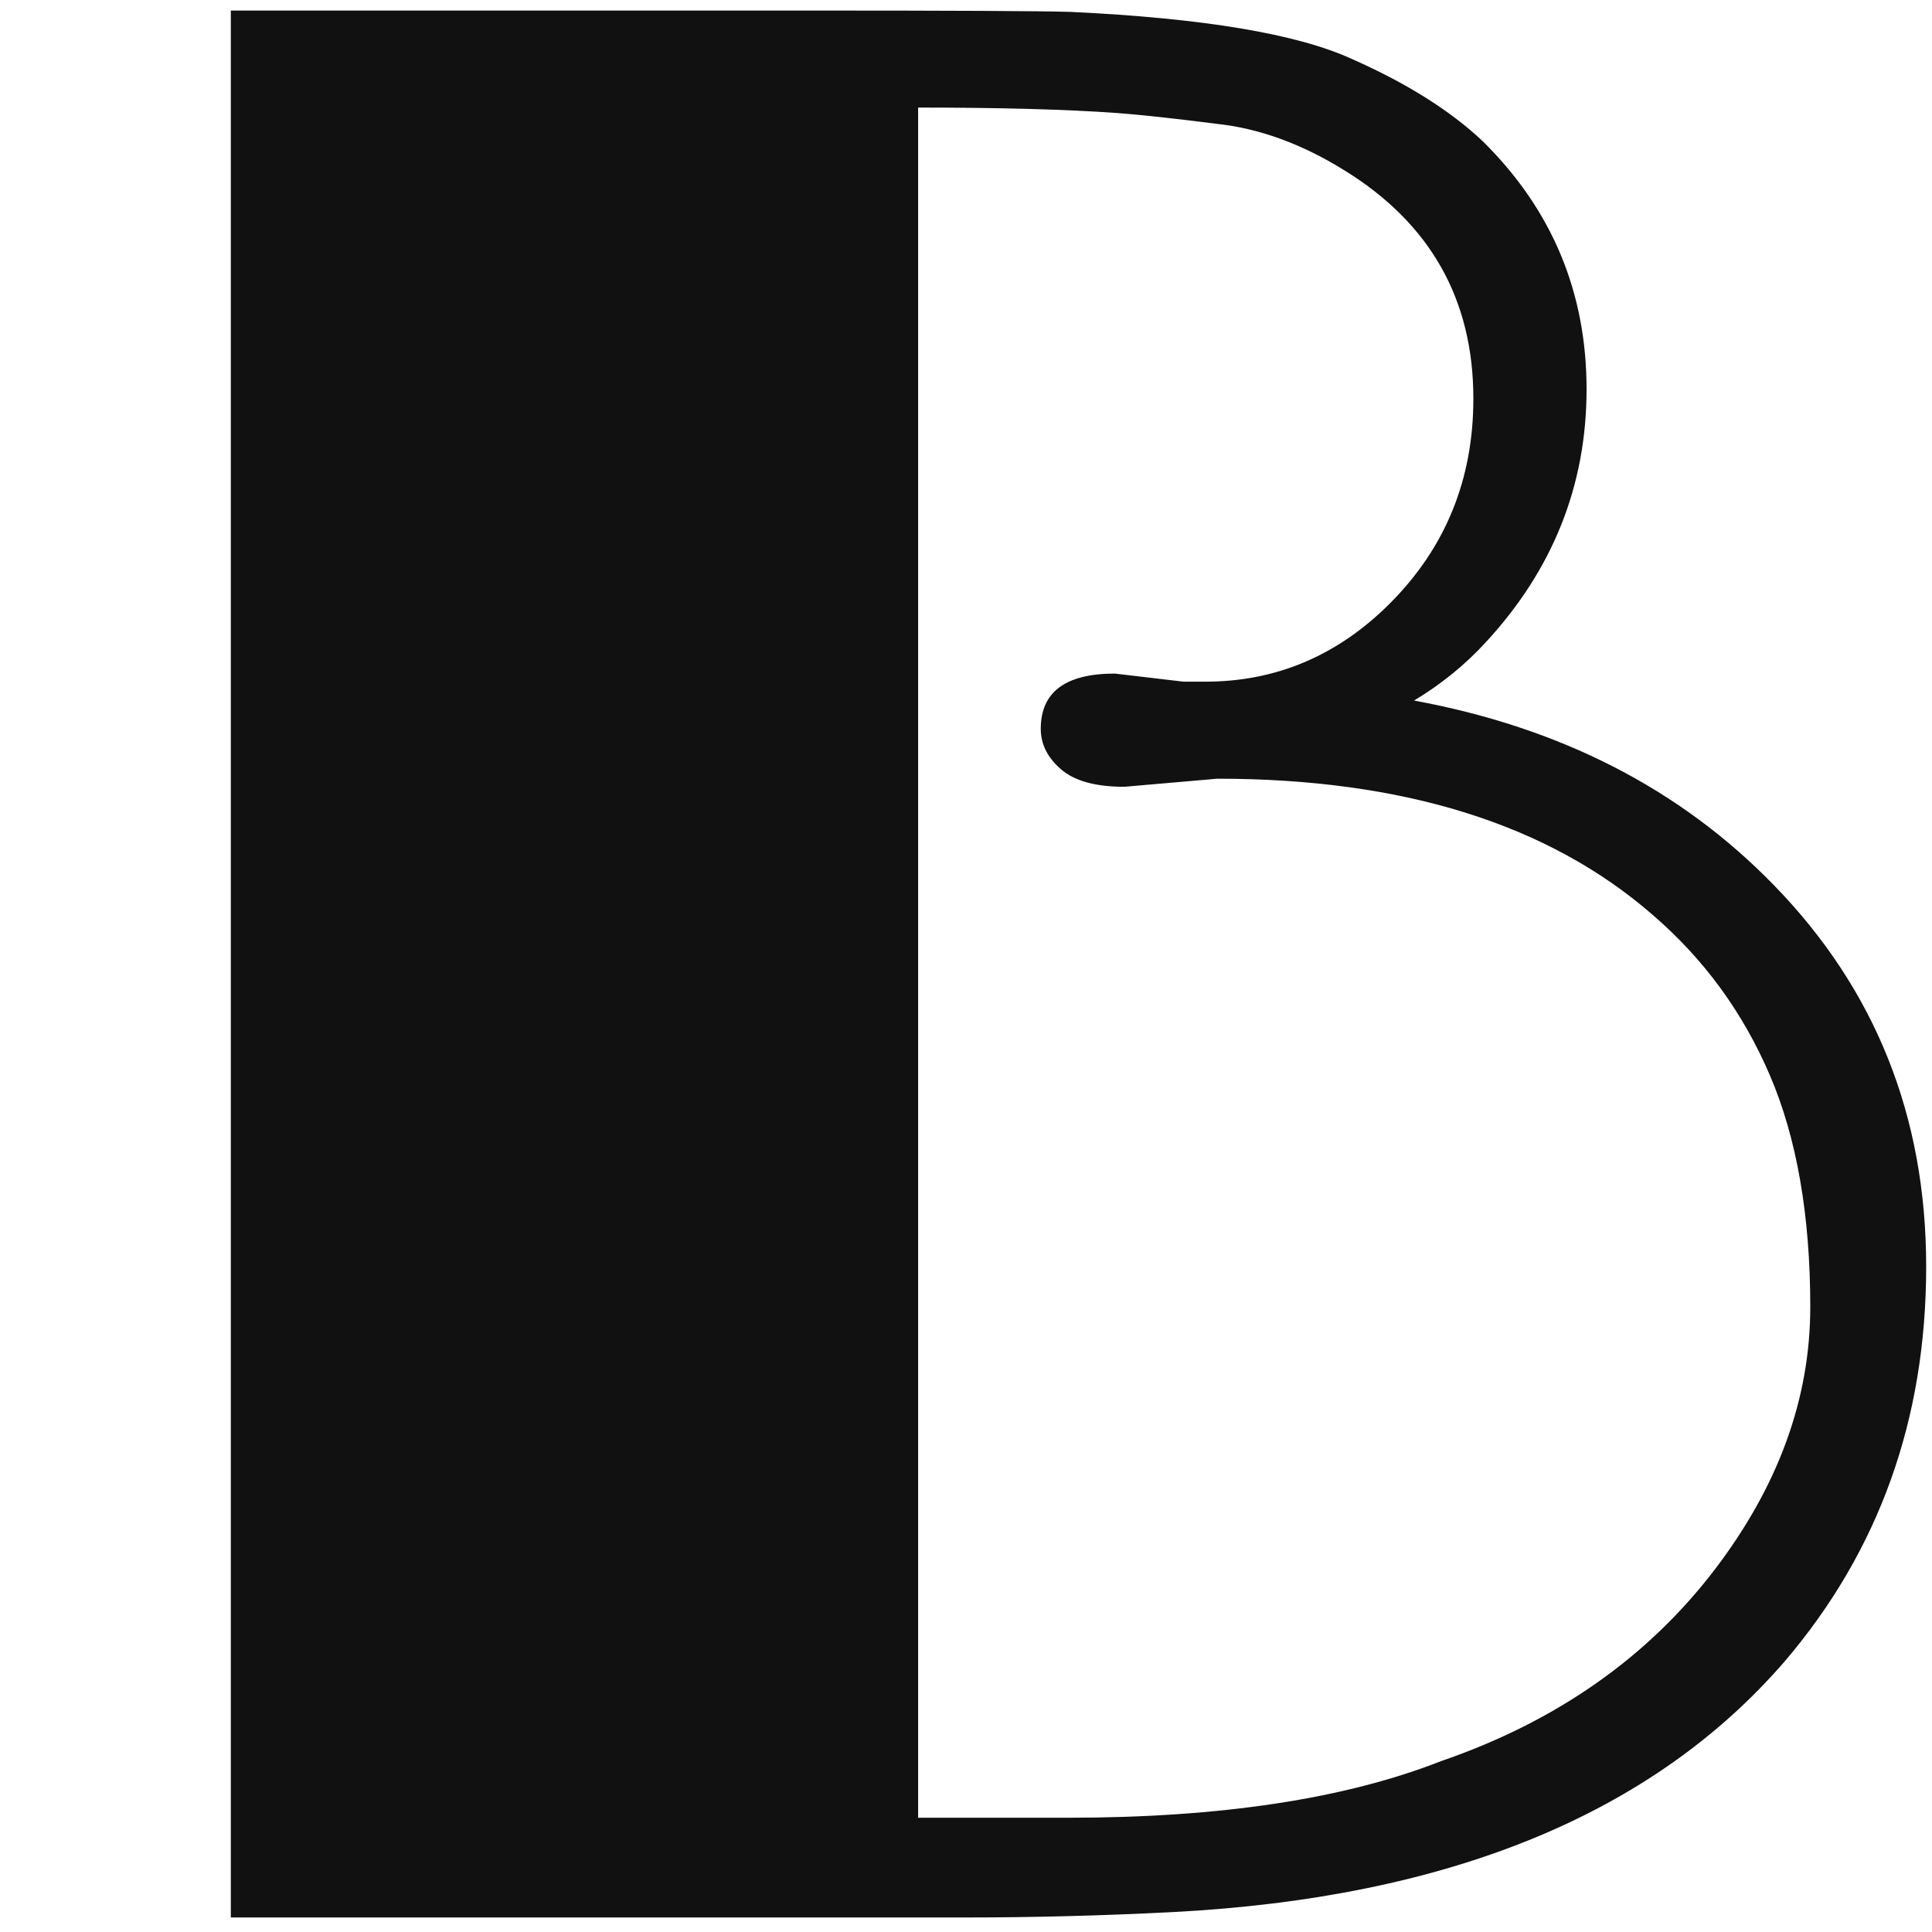
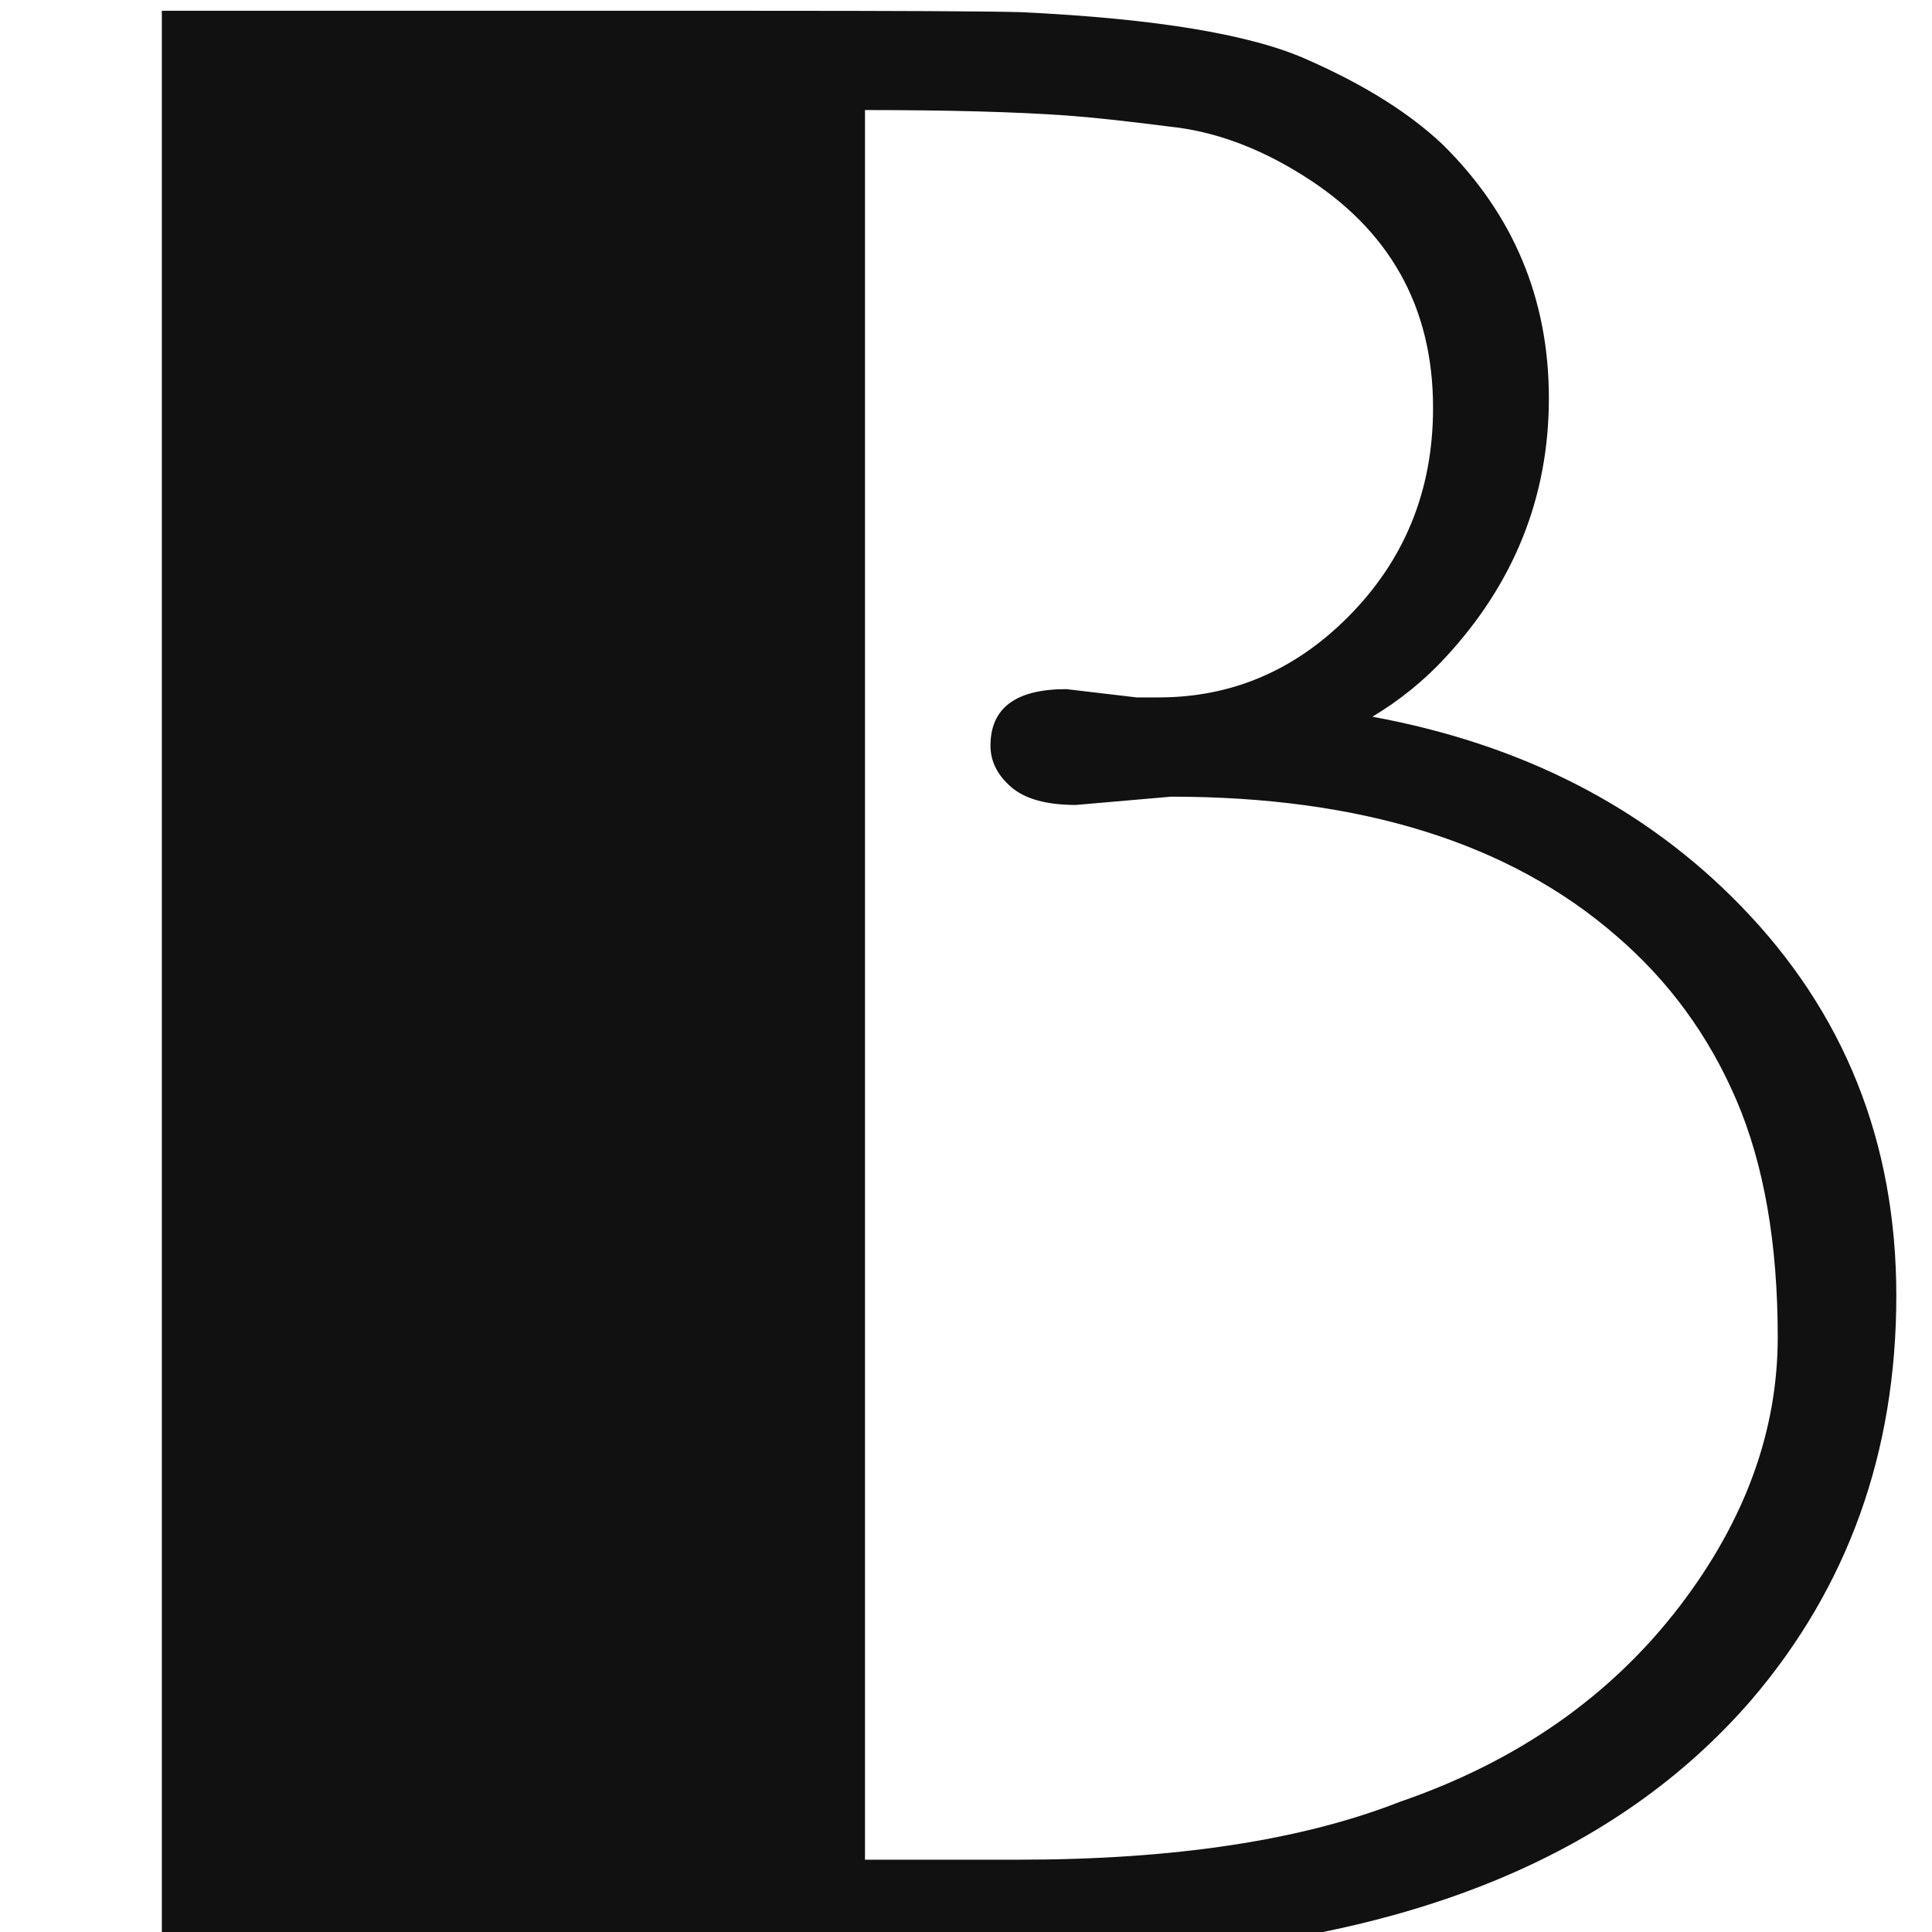
- <svg xmlns="http://www.w3.org/2000/svg" width="49" height="49" viewBox="0 0 103 133" fill="none">
+ <svg xmlns="http://www.w3.org/2000/svg" width="49" height="49" viewBox="0 0 110 130" fill="none">
  <path d="M0.89 0.726C17.589 0.726 30.855 0.726 40.69 0.726C50.585 0.726 56.585 0.757 58.688 0.818C67.841 1.251 74.304 2.334 78.077 4.065C81.85 5.735 84.85 7.622 87.076 9.725C91.838 14.425 94.22 20.115 94.22 26.795C94.22 33.413 91.9 39.227 87.262 44.236C85.839 45.783 84.2 47.112 82.345 48.226C92.426 50.081 100.683 54.318 107.115 60.935C114.104 68.11 117.599 76.862 117.599 87.19C117.599 97.705 114.352 106.766 107.857 114.373C98.766 124.887 84.726 130.639 65.738 131.629C60.914 131.876 56.152 132 51.451 132H0.89V0.726ZM61.749 46.37L66.481 46.927H67.965C72.851 46.927 77.088 45.133 80.675 41.546C84.509 37.711 86.427 33.011 86.427 27.444C86.427 20.641 83.489 15.415 77.613 11.766C74.644 9.91 71.676 8.828 68.707 8.519C65.8 8.147 63.512 7.9 61.842 7.776C58.378 7.529 53.832 7.405 48.204 7.405V125.135H58.502C69.016 125.135 77.582 123.836 84.2 121.238C92.117 118.517 98.394 114.126 103.033 108.064C107.424 102.312 109.62 96.282 109.62 89.974C109.62 83.665 108.692 78.346 106.837 74.017C104.981 69.687 102.291 66.007 98.766 62.977C91.591 56.73 81.603 53.606 68.8 53.606L62.398 54.163C60.419 54.163 58.966 53.761 58.038 52.957C57.11 52.153 56.647 51.225 56.647 50.174C56.647 47.638 58.347 46.37 61.749 46.37Z" fill="#111111" />
</svg>
